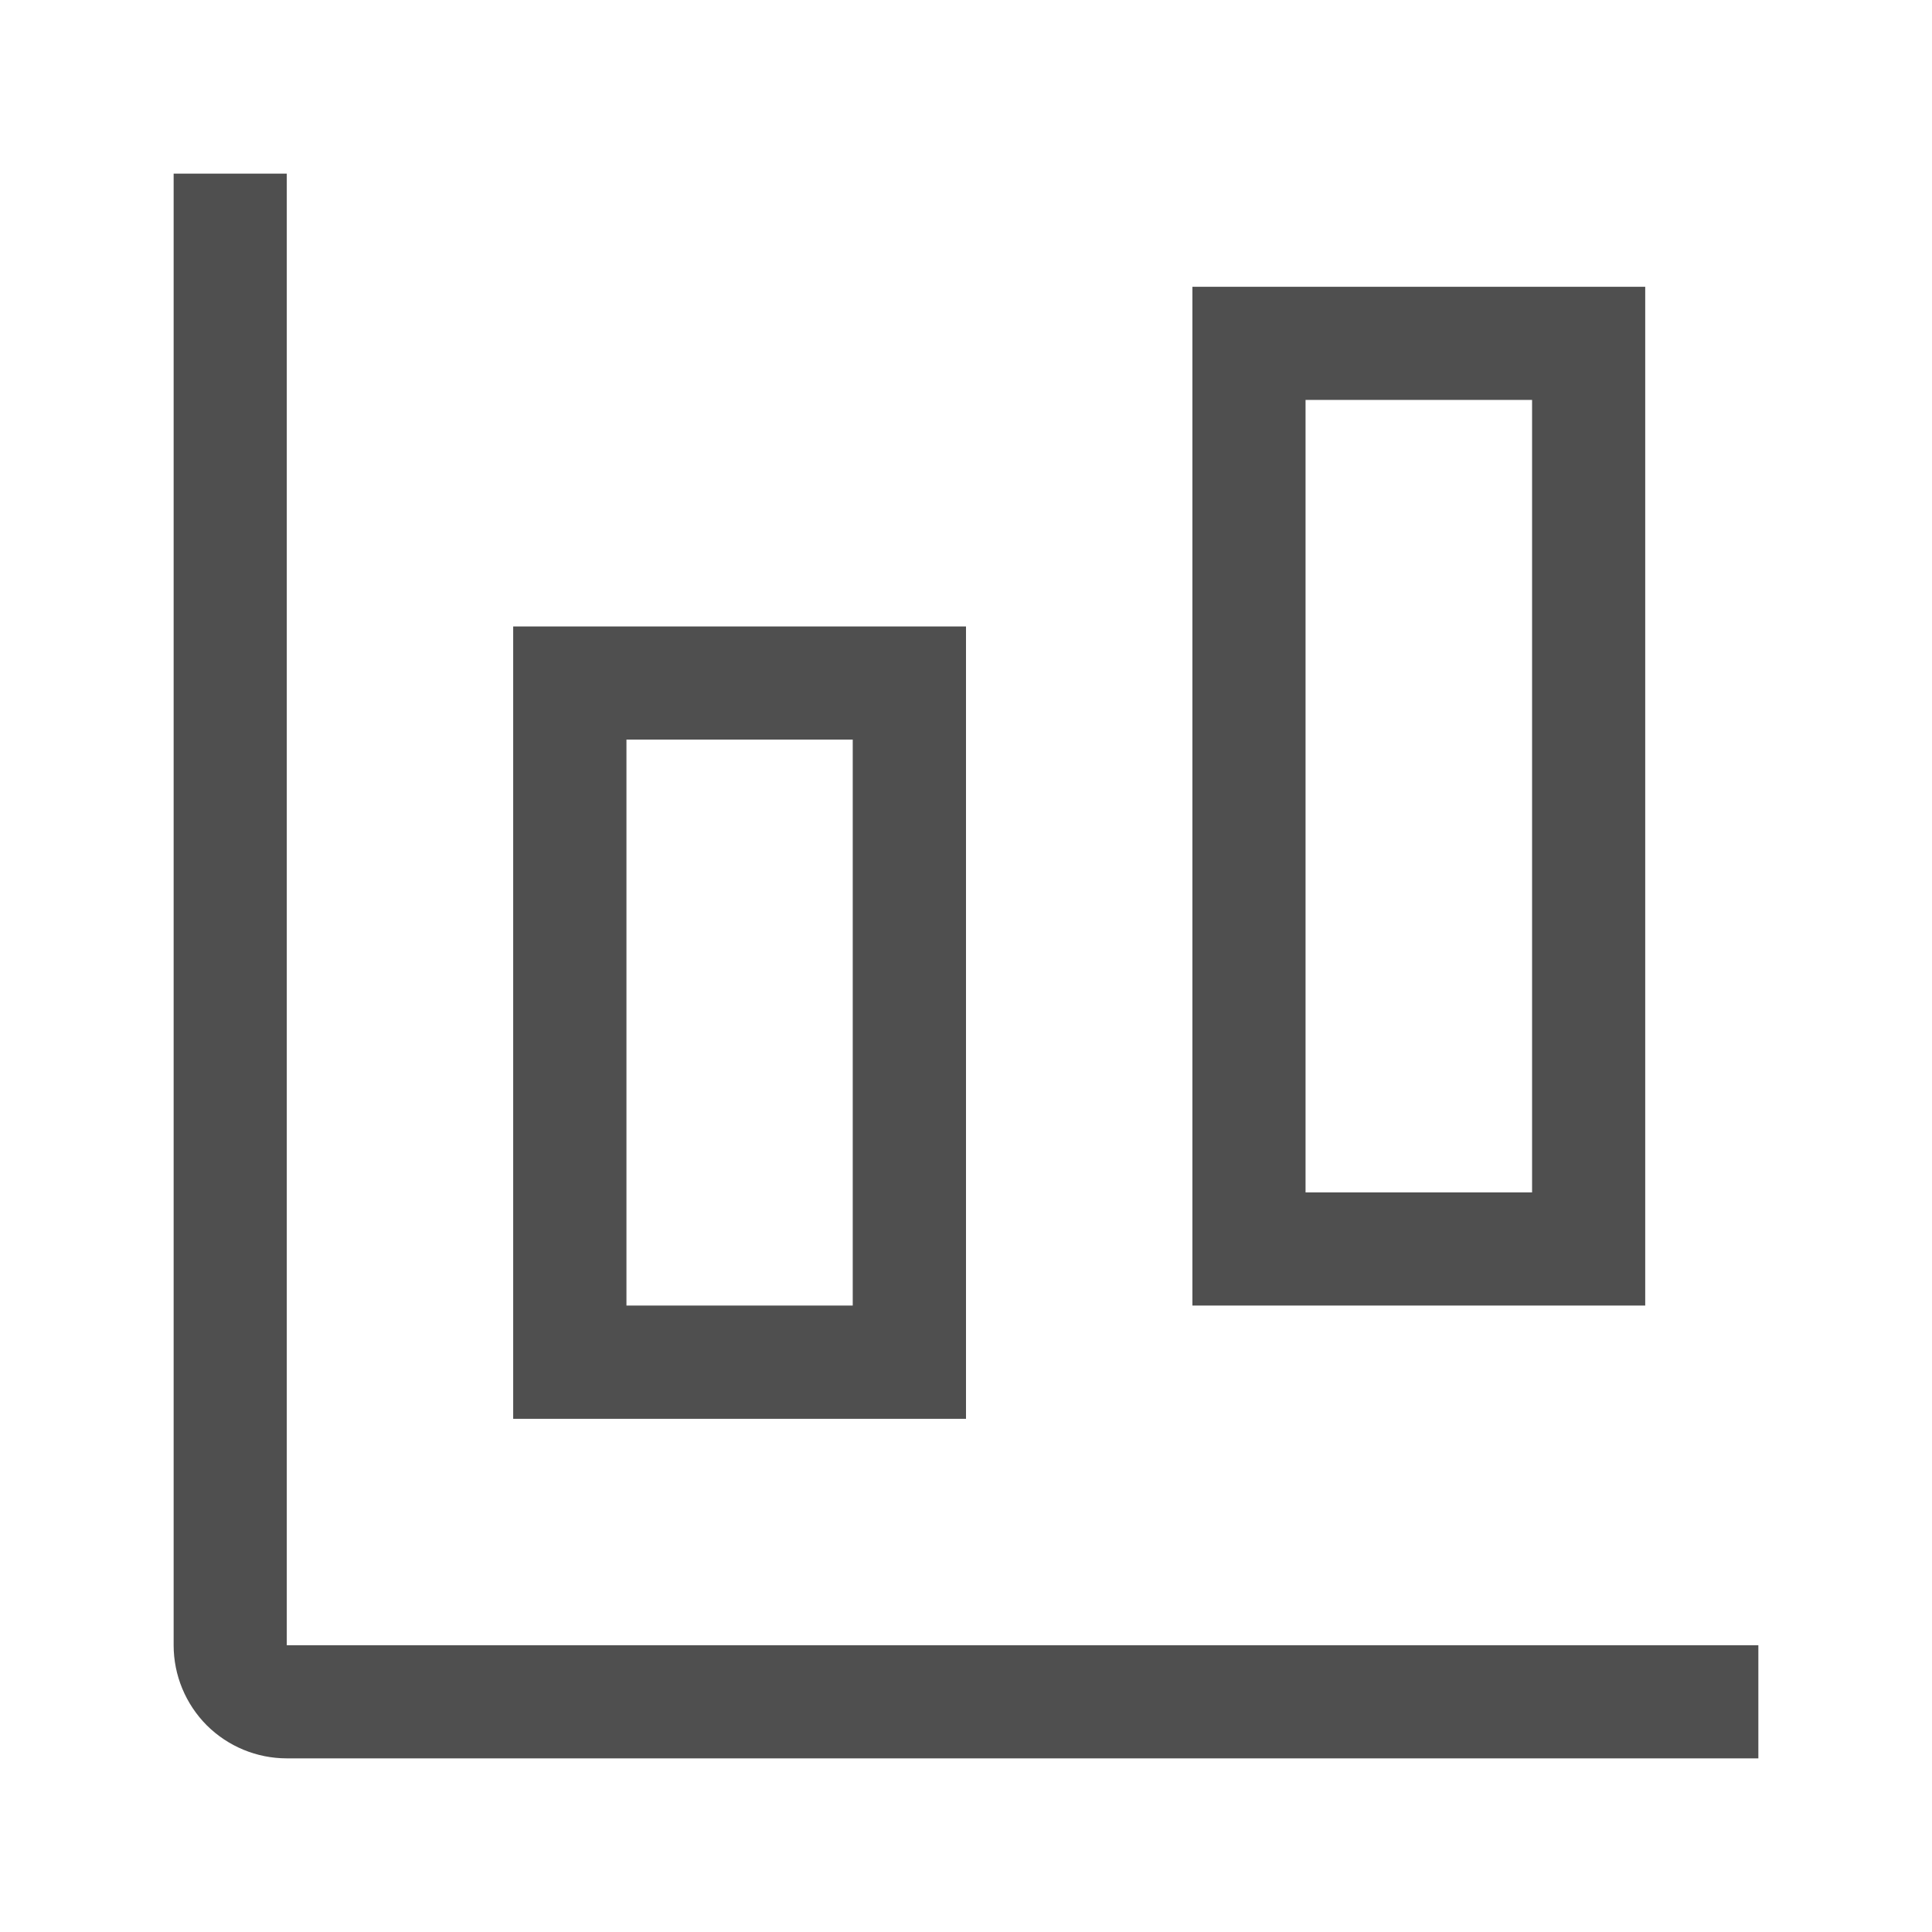
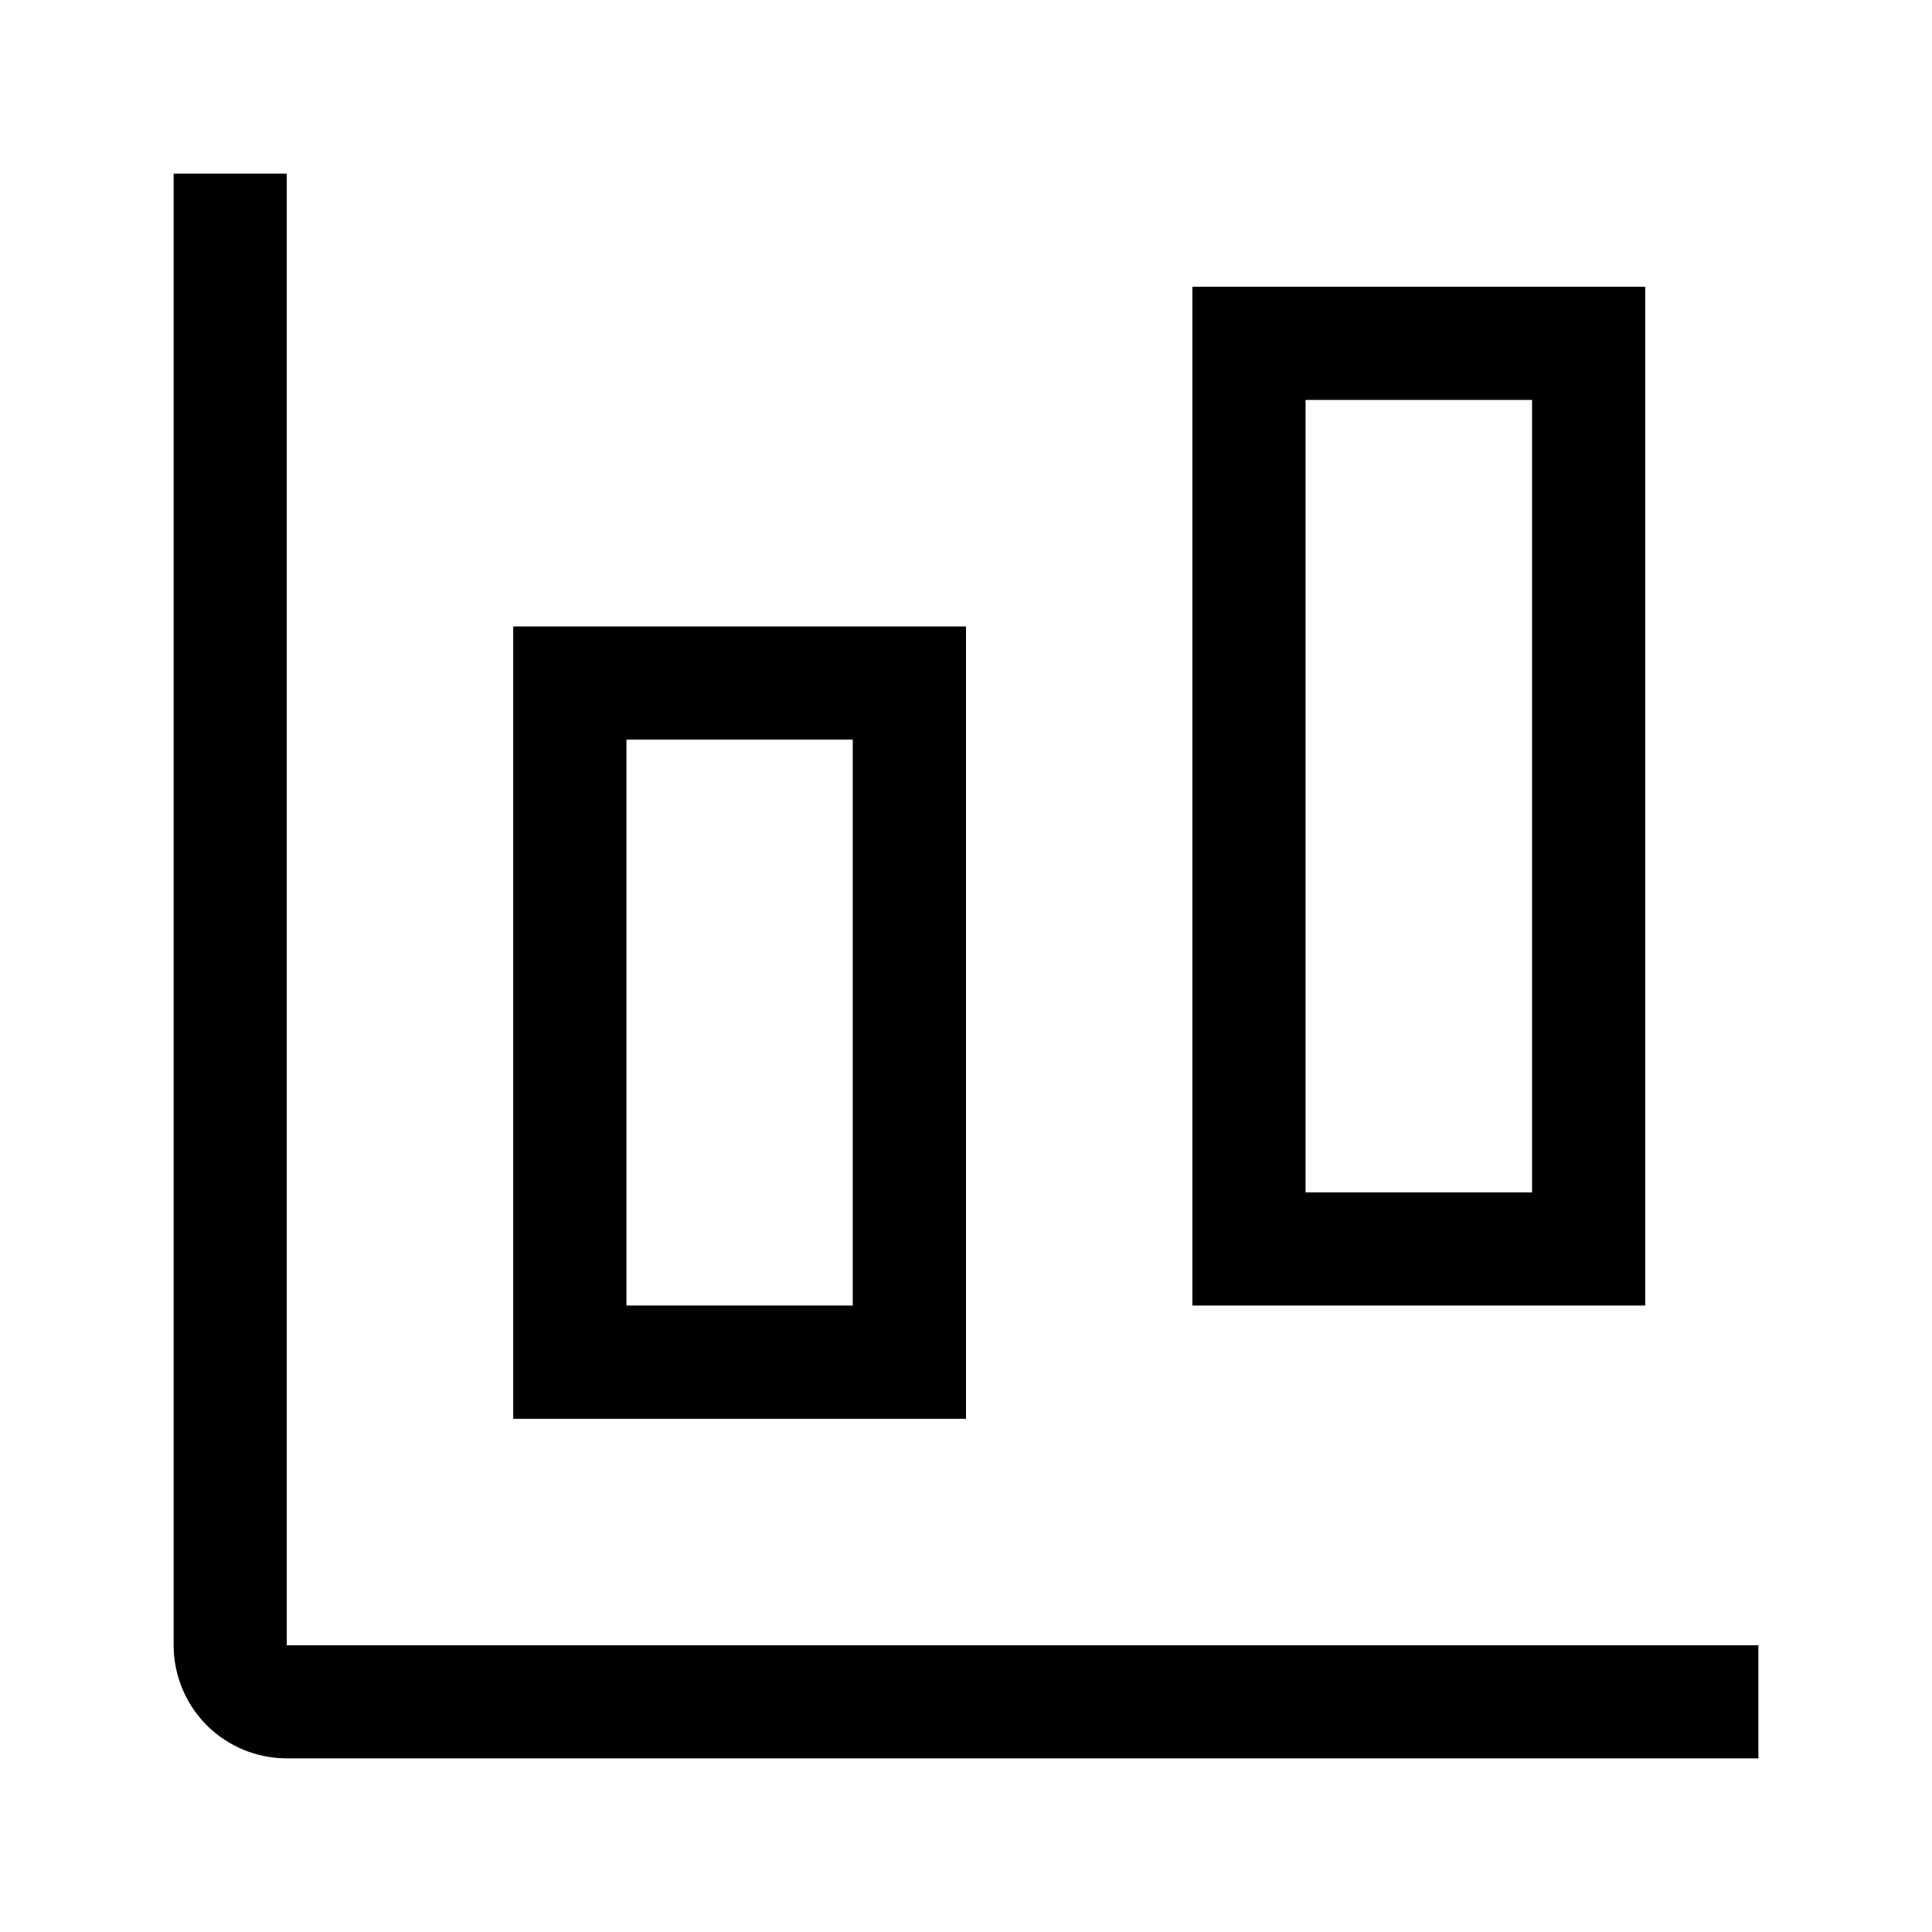
<svg xmlns="http://www.w3.org/2000/svg" width="16" height="16" viewBox="0 0 16 16" fill="none">
-   <path d="M13.625 10.812H9.875V2.375H13.625V10.812ZM10.812 9.875H12.688V3.312H10.812V9.875Z" fill="#4F4F4F" />
-   <path d="M8 11.75H4.25V5.188H8V11.75ZM5.188 10.812H7.062V6.125H5.188V10.812Z" fill="#4F4F4F" />
-   <path d="M14.562 14.562H2.375C2.126 14.562 1.888 14.463 1.712 14.288C1.537 14.112 1.438 13.874 1.438 13.625V1.438H2.375V13.625H14.562V14.562Z" fill="#4F4F4F" />
+   <path d="M13.625 10.812H9.875V2.375H13.625V10.812ZM10.812 9.875H12.688V3.312H10.812V9.875Z" fill="black" />
+   <path d="M8 11.75H4.25V5.188H8V11.75ZM5.188 10.812H7.062V6.125H5.188V10.812Z" fill="black" />
+   <path d="M14.562 14.562H2.375C2.126 14.562 1.888 14.463 1.712 14.288C1.537 14.112 1.438 13.874 1.438 13.625V1.438H2.375V13.625H14.562V14.562Z" fill="black" />
</svg>
